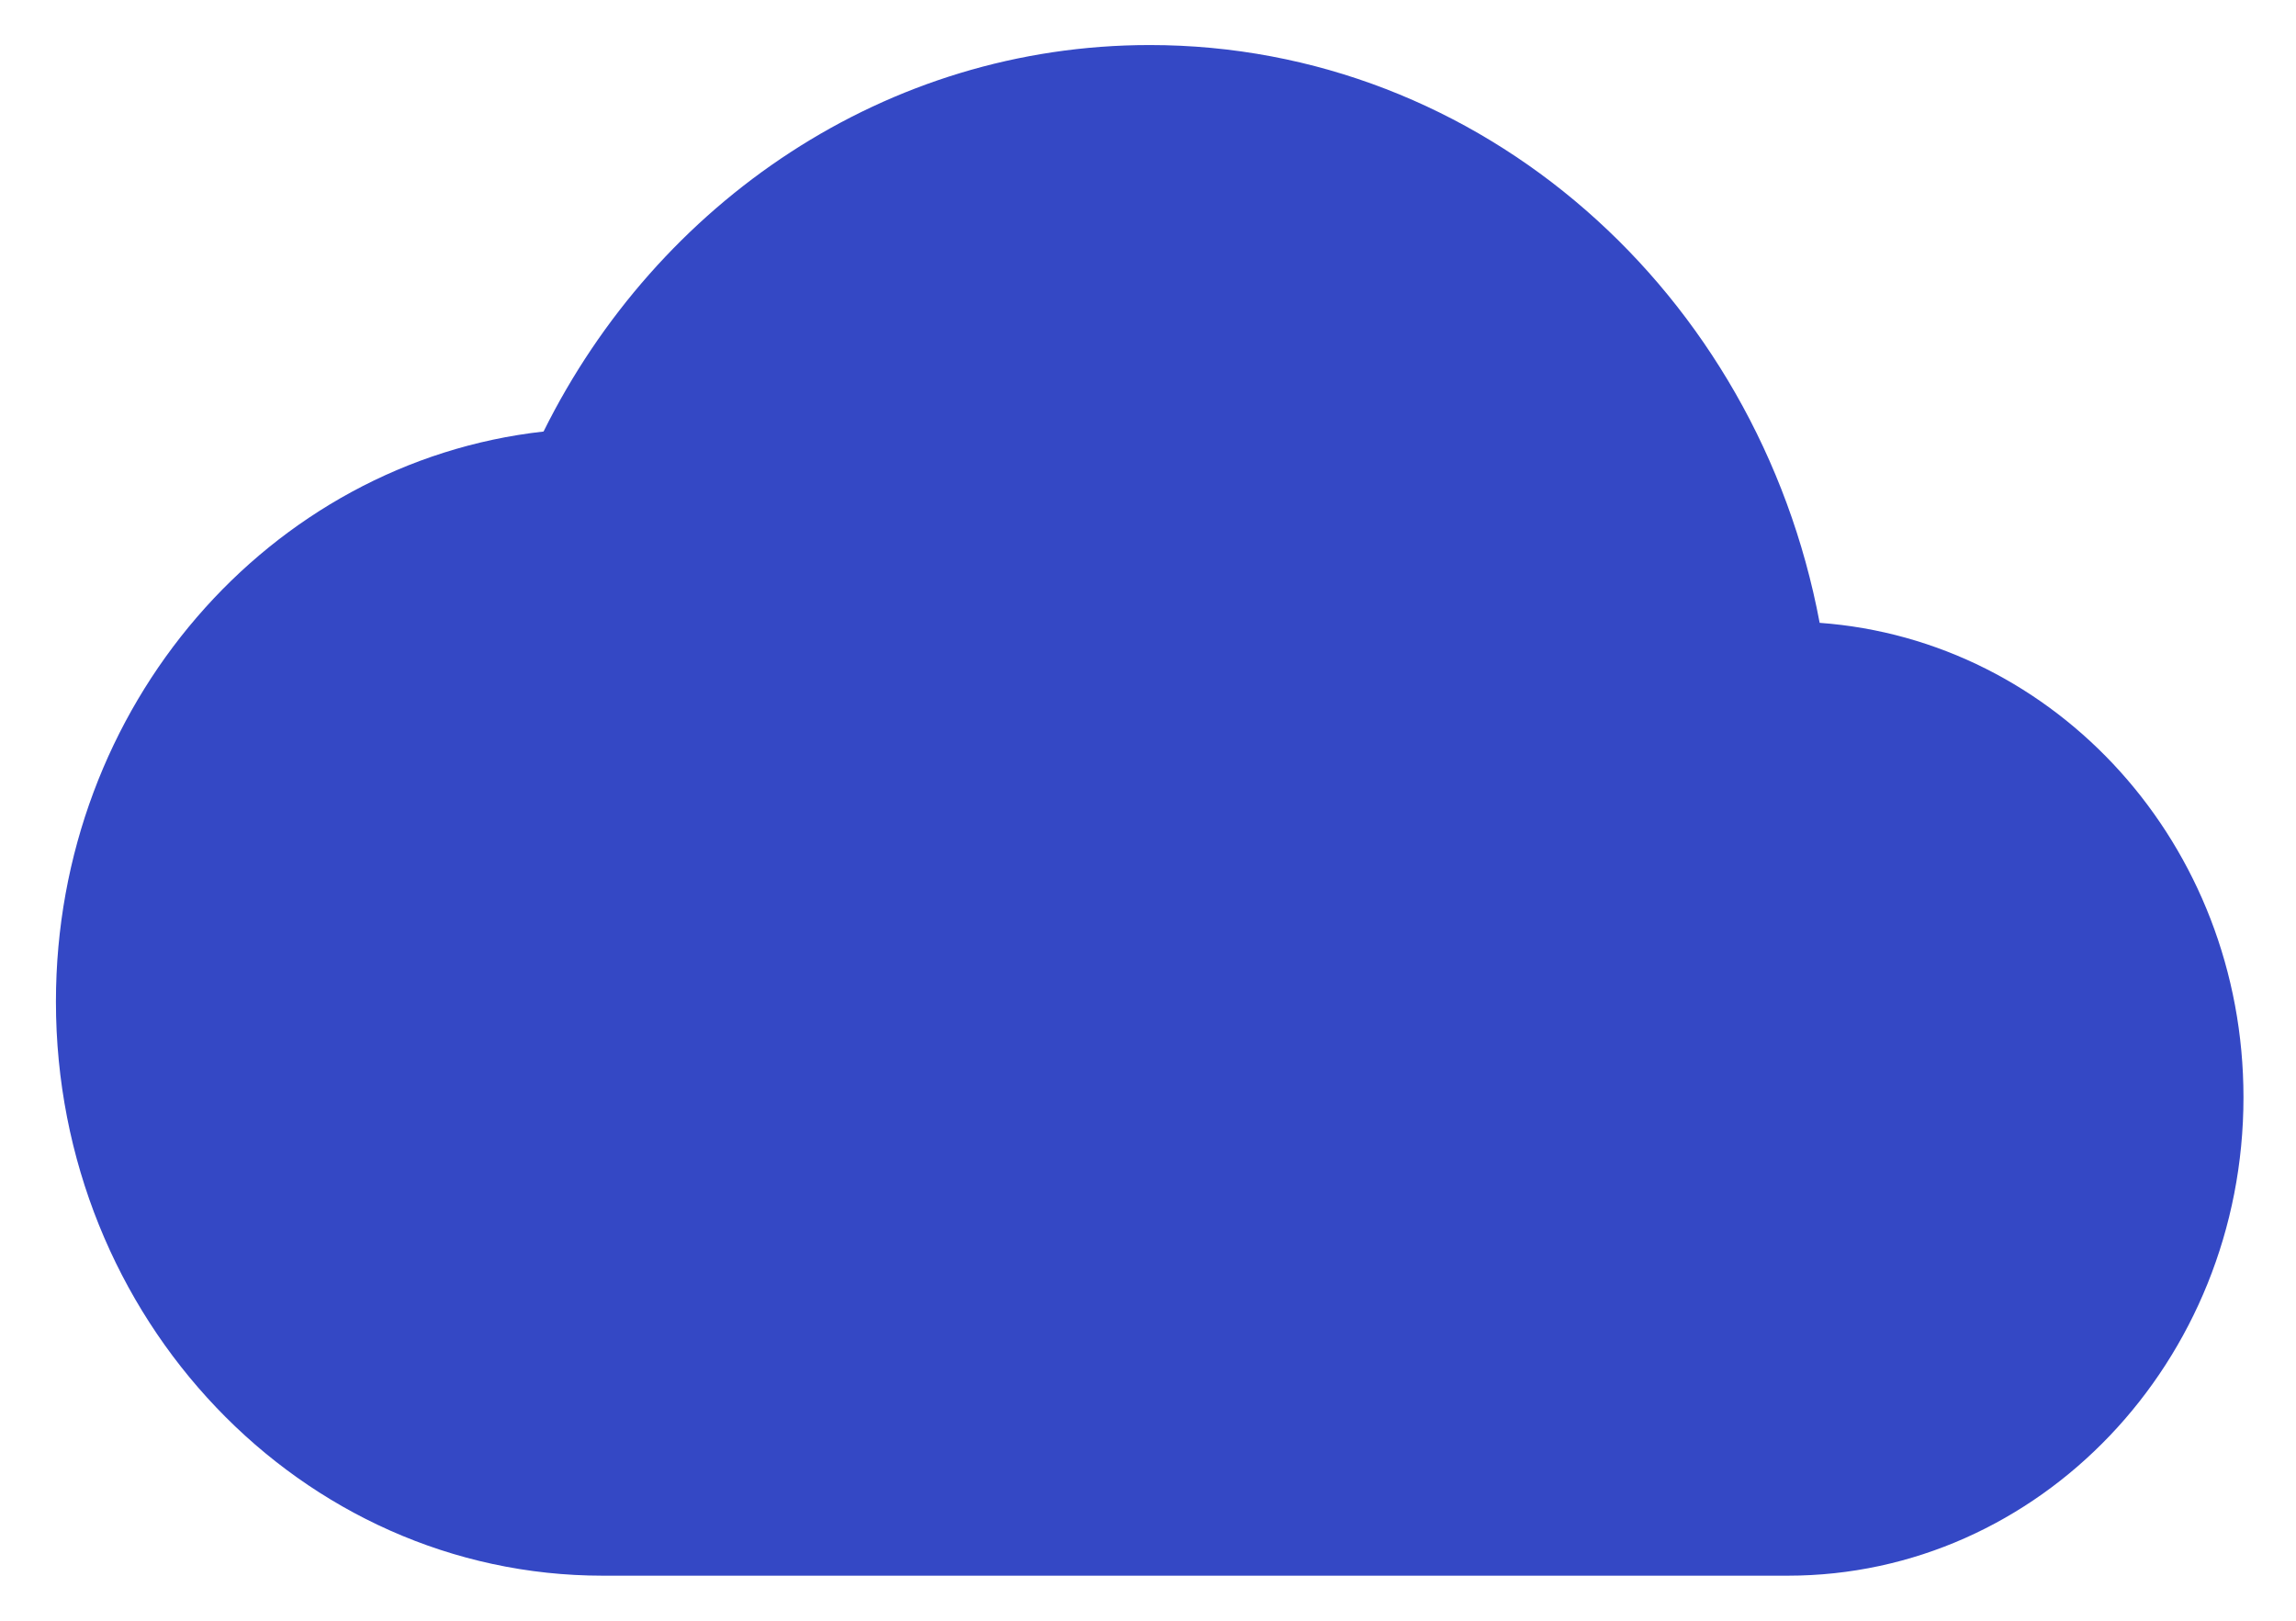
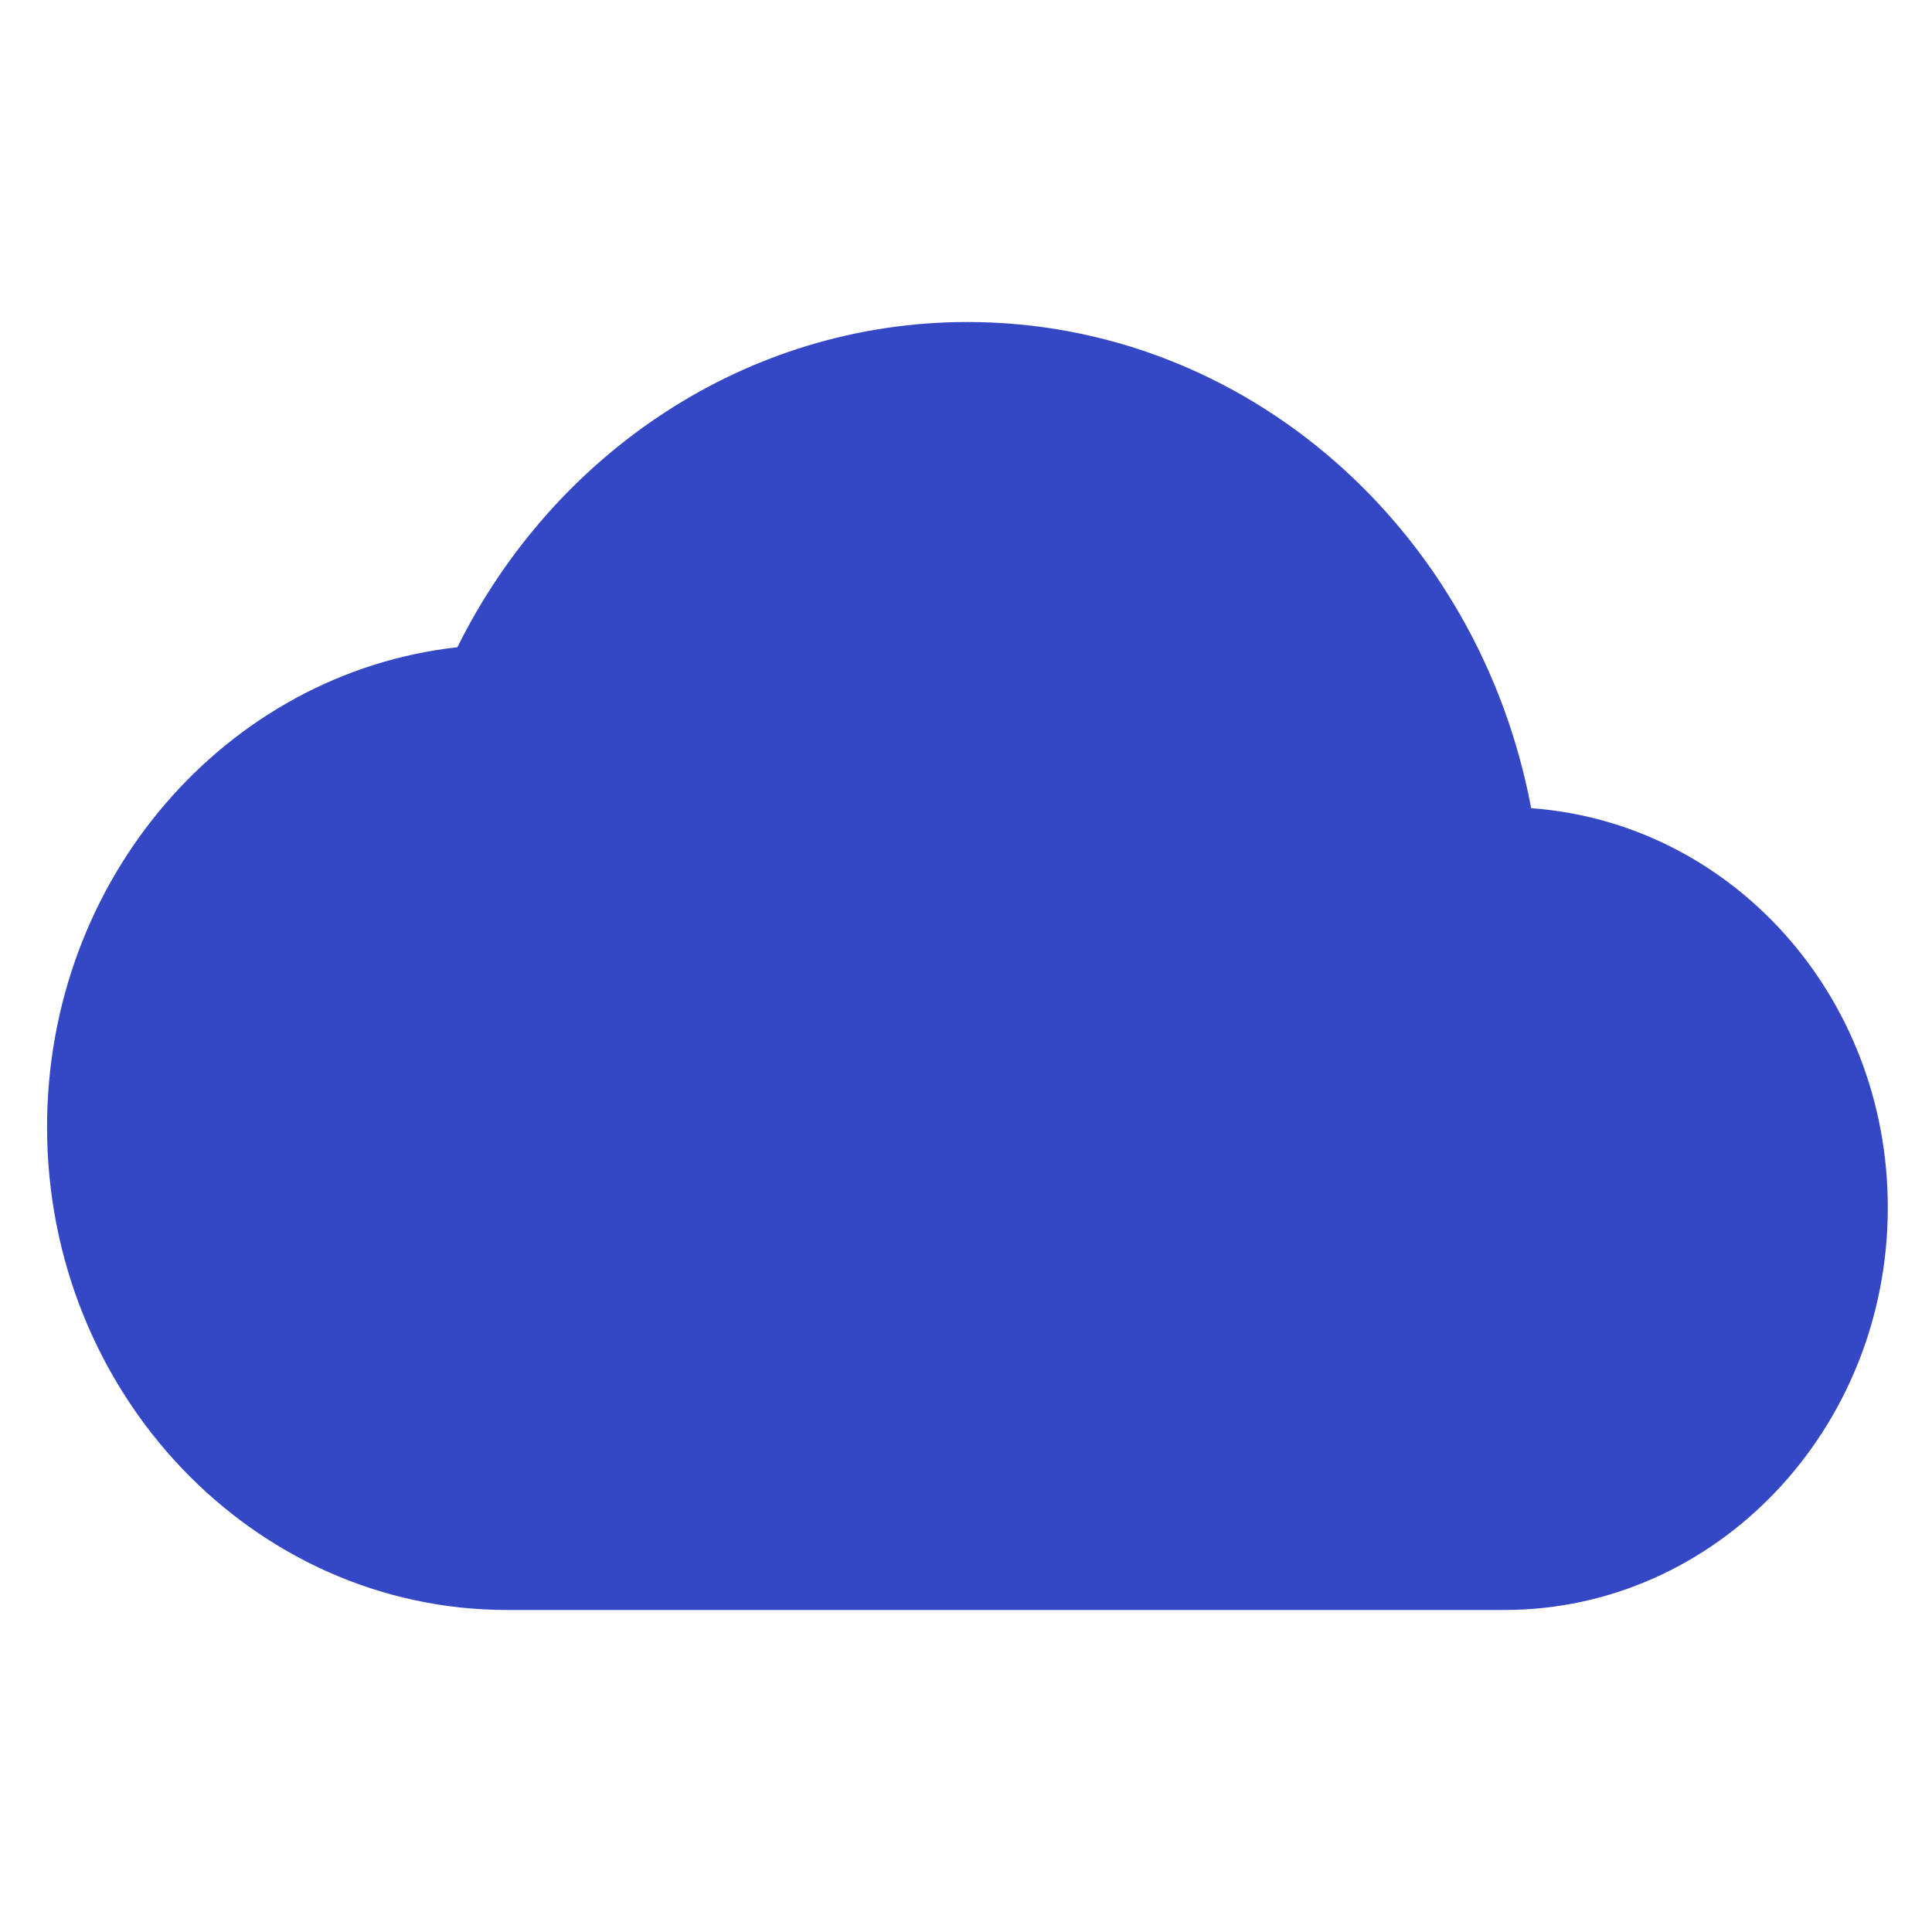
- <svg xmlns="http://www.w3.org/2000/svg" width="34px" height="24px" viewBox="0 0 34 24" version="1.1">
+ <svg xmlns="http://www.w3.org/2000/svg" width="24px" height="24px" viewBox="0 0 34 24" version="1.1">
  <g id="Wordpress" stroke="none" stroke-width="1" fill="none" fill-rule="evenodd">
    <g id="New-Dashboard" transform="translate(-251, -445)" fill="#3448C5">
      <g id="Group-11" transform="translate(157, 417)">
        <g id="crop-" transform="translate(94.82819, 23)">
          <path d="M26.118,14.223 C25.2,9.336 21.11,5.667 16.197,5.667 C12.296,5.667 8.908,7.99 7.221,11.39 C3.158,11.843 0,15.456 0,19.833 C0,24.523 3.631,28.333 8.098,28.333 L25.645,28.333 C29.37,28.333 32.394,25.16 32.394,21.25 C32.394,17.51 29.627,14.478 26.118,14.223 Z" id="ic_cloud_24px" />
        </g>
      </g>
    </g>
  </g>
</svg>
